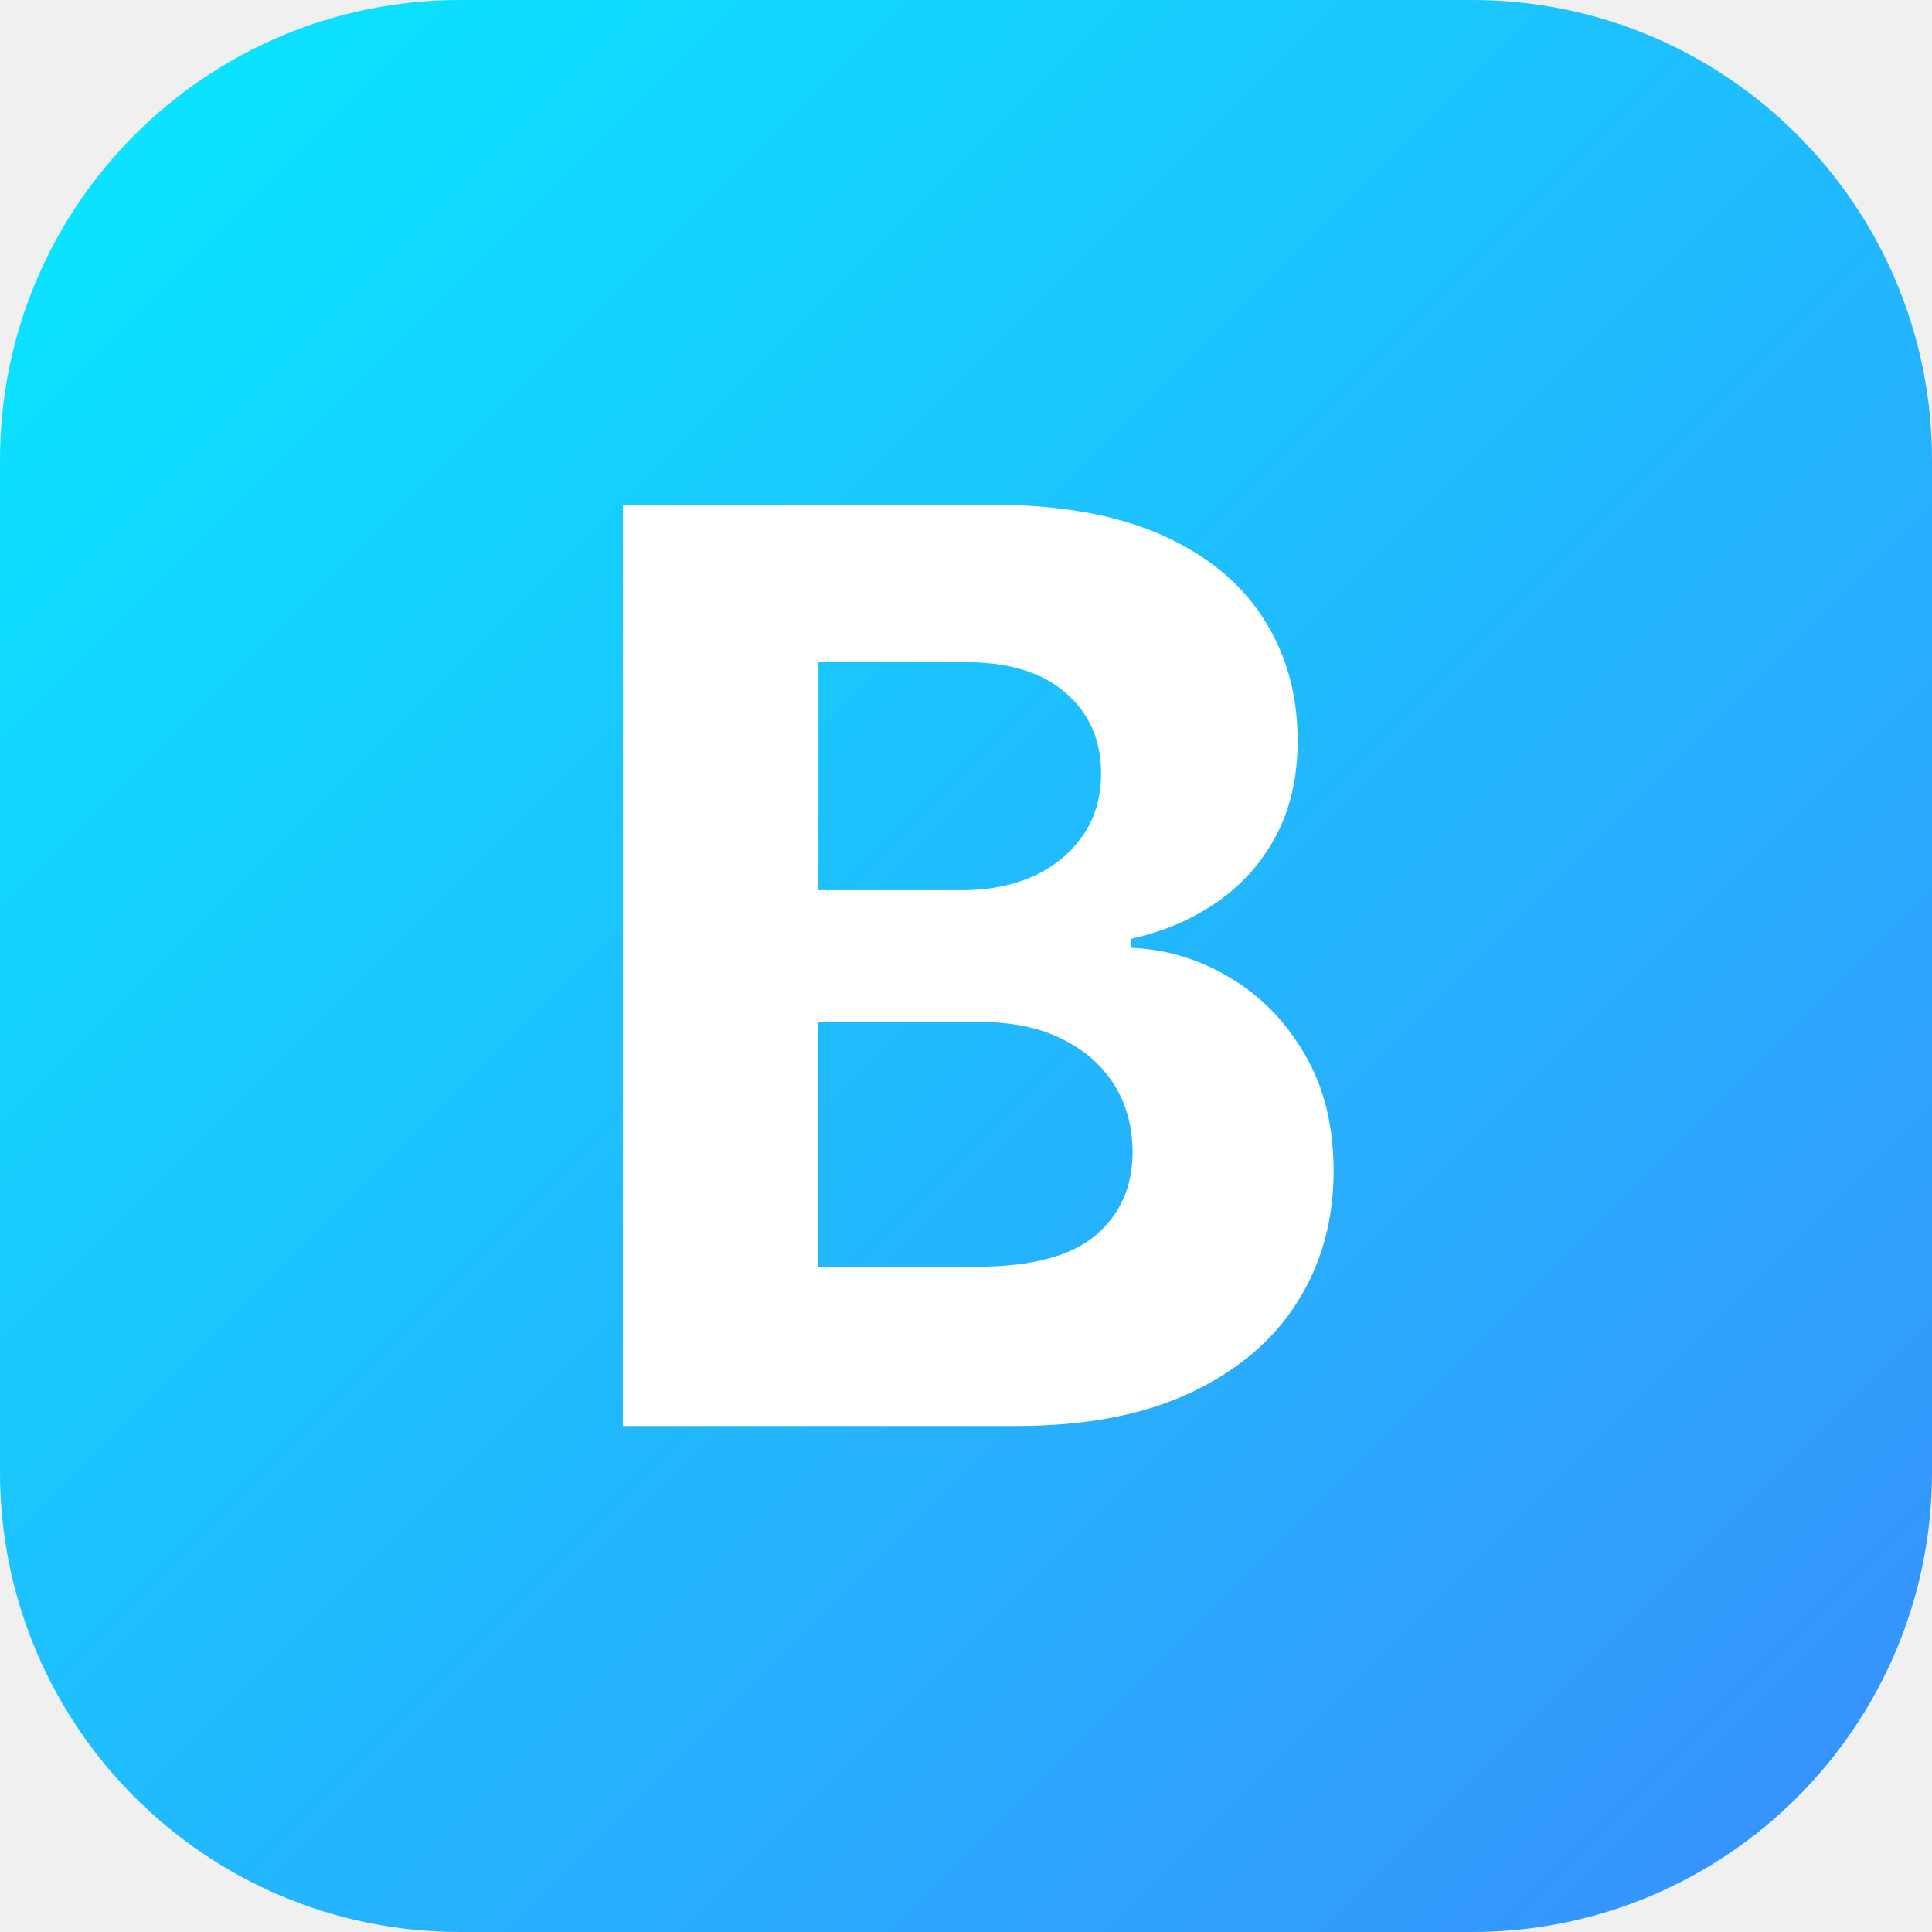
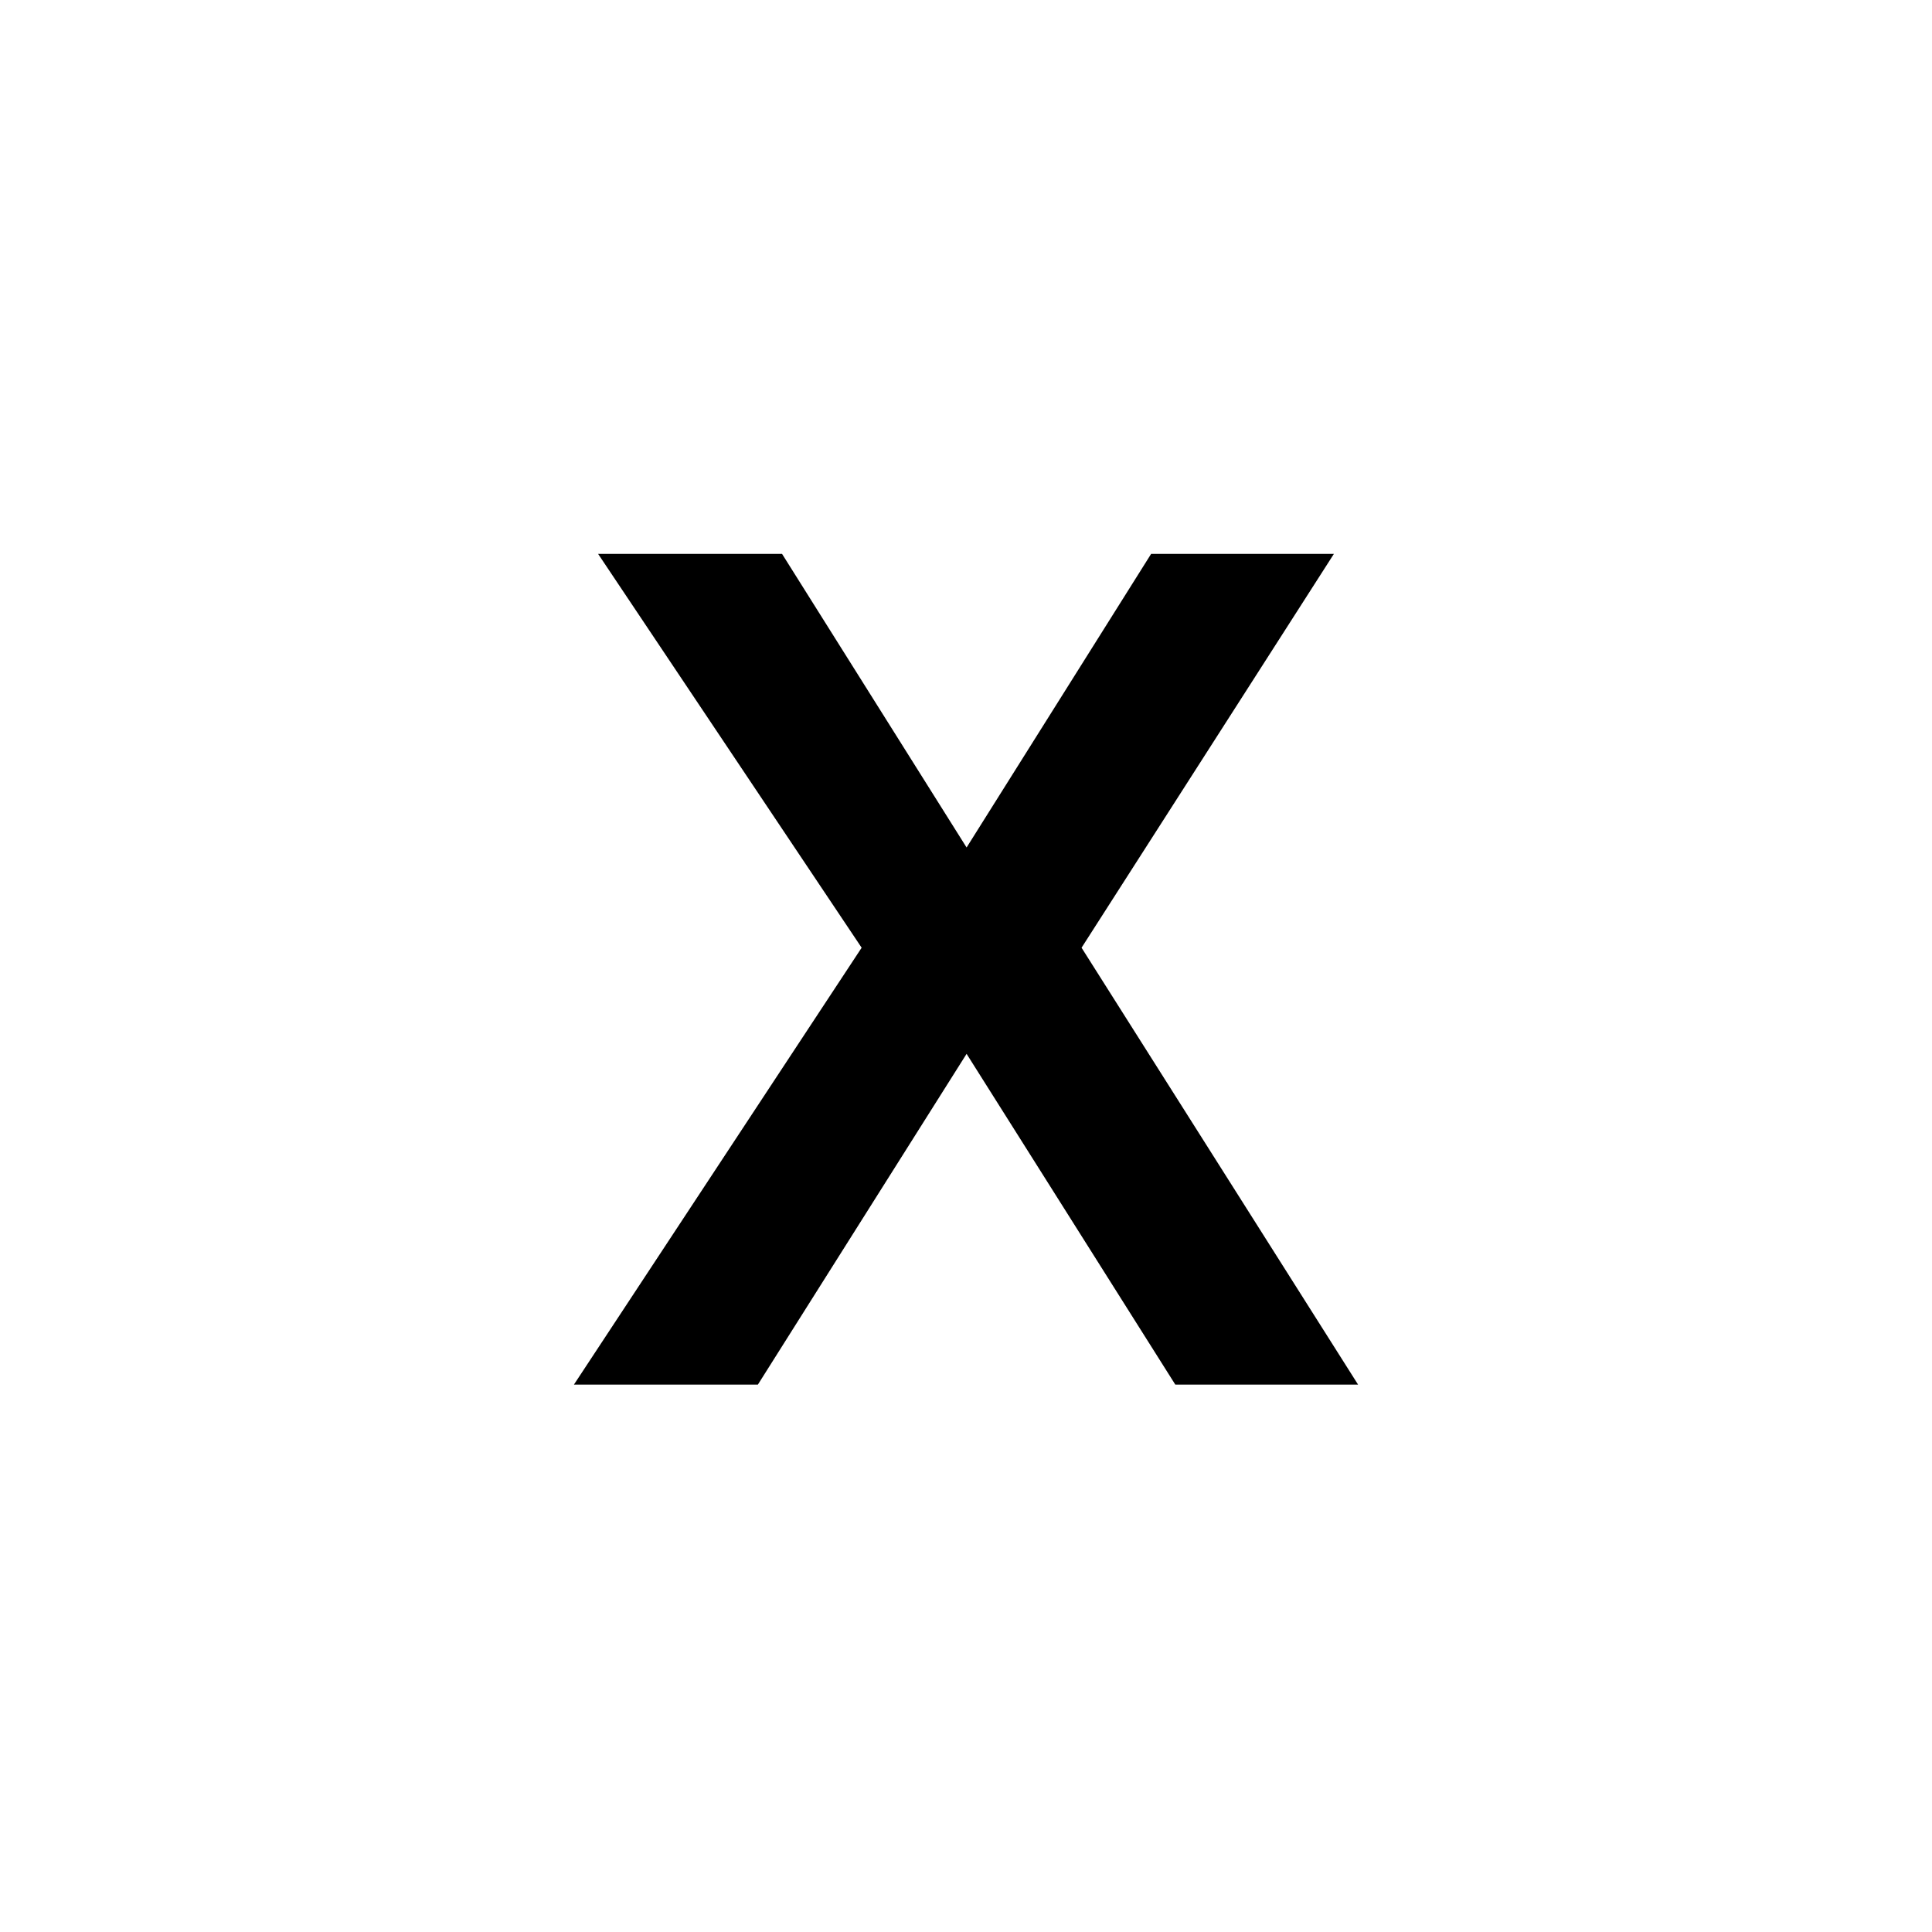
- <svg xmlns="http://www.w3.org/2000/svg" width="420" height="420" viewBox="0 0 420 420" fill="none">
-   <rect width="420" height="420" rx="100" fill="url(#paint0_linear_12_6)" />
-   <path d="M135.407 310V109.72H215.597C230.331 109.72 242.621 111.904 252.465 116.272C262.31 120.64 269.709 126.704 274.664 134.462C279.619 142.155 282.096 151.021 282.096 161.062C282.096 168.885 280.532 175.763 277.402 181.696C274.273 187.563 269.97 192.388 264.494 196.169C259.082 199.885 252.889 202.526 245.913 204.09V206.046C253.541 206.372 260.68 208.524 267.33 212.501C274.045 216.477 279.489 222.052 283.661 229.223C287.834 236.329 289.92 244.805 289.92 254.649C289.92 265.276 287.279 274.762 281.999 283.107C276.783 291.387 269.057 297.939 258.822 302.763C248.586 307.588 235.971 310 220.976 310H135.407ZM177.751 275.381H212.272C224.073 275.381 232.678 273.132 238.09 268.634C243.501 264.07 246.206 258.007 246.206 250.444C246.206 244.903 244.87 240.013 242.197 235.775C239.524 231.538 235.71 228.213 230.755 225.8C225.865 223.388 220.031 222.182 213.25 222.182H177.751V275.381ZM177.751 193.529H209.143C214.945 193.529 220.096 192.518 224.594 190.497C229.158 188.411 232.744 185.477 235.351 181.696C238.024 177.914 239.361 173.383 239.361 168.103C239.361 160.866 236.786 155.031 231.635 150.598C226.55 146.164 219.313 143.948 209.925 143.948H177.751V193.529Z" fill="white" />
-   <defs>
-     <linearGradient id="paint0_linear_12_6" x1="0" y1="0" x2="420" y2="420" gradientUnits="userSpaceOnUse">
-       <stop stop-color="#07E9FF" />
-       <stop offset="1" stop-color="#398EFC" />
-     </linearGradient>
-   </defs>
+ <svg xmlns="http://www.w3.org/2000/svg" width="512" height="512" viewBox="0 0 512 512">
+   <rect width="512" height="512" fill="white" />
+   <text x="256" y="256" text-anchor="middle" dominant-baseline="central" font-family="Arial" font-size="320" font-weight="bold" fill="black">X</text>
</svg>
